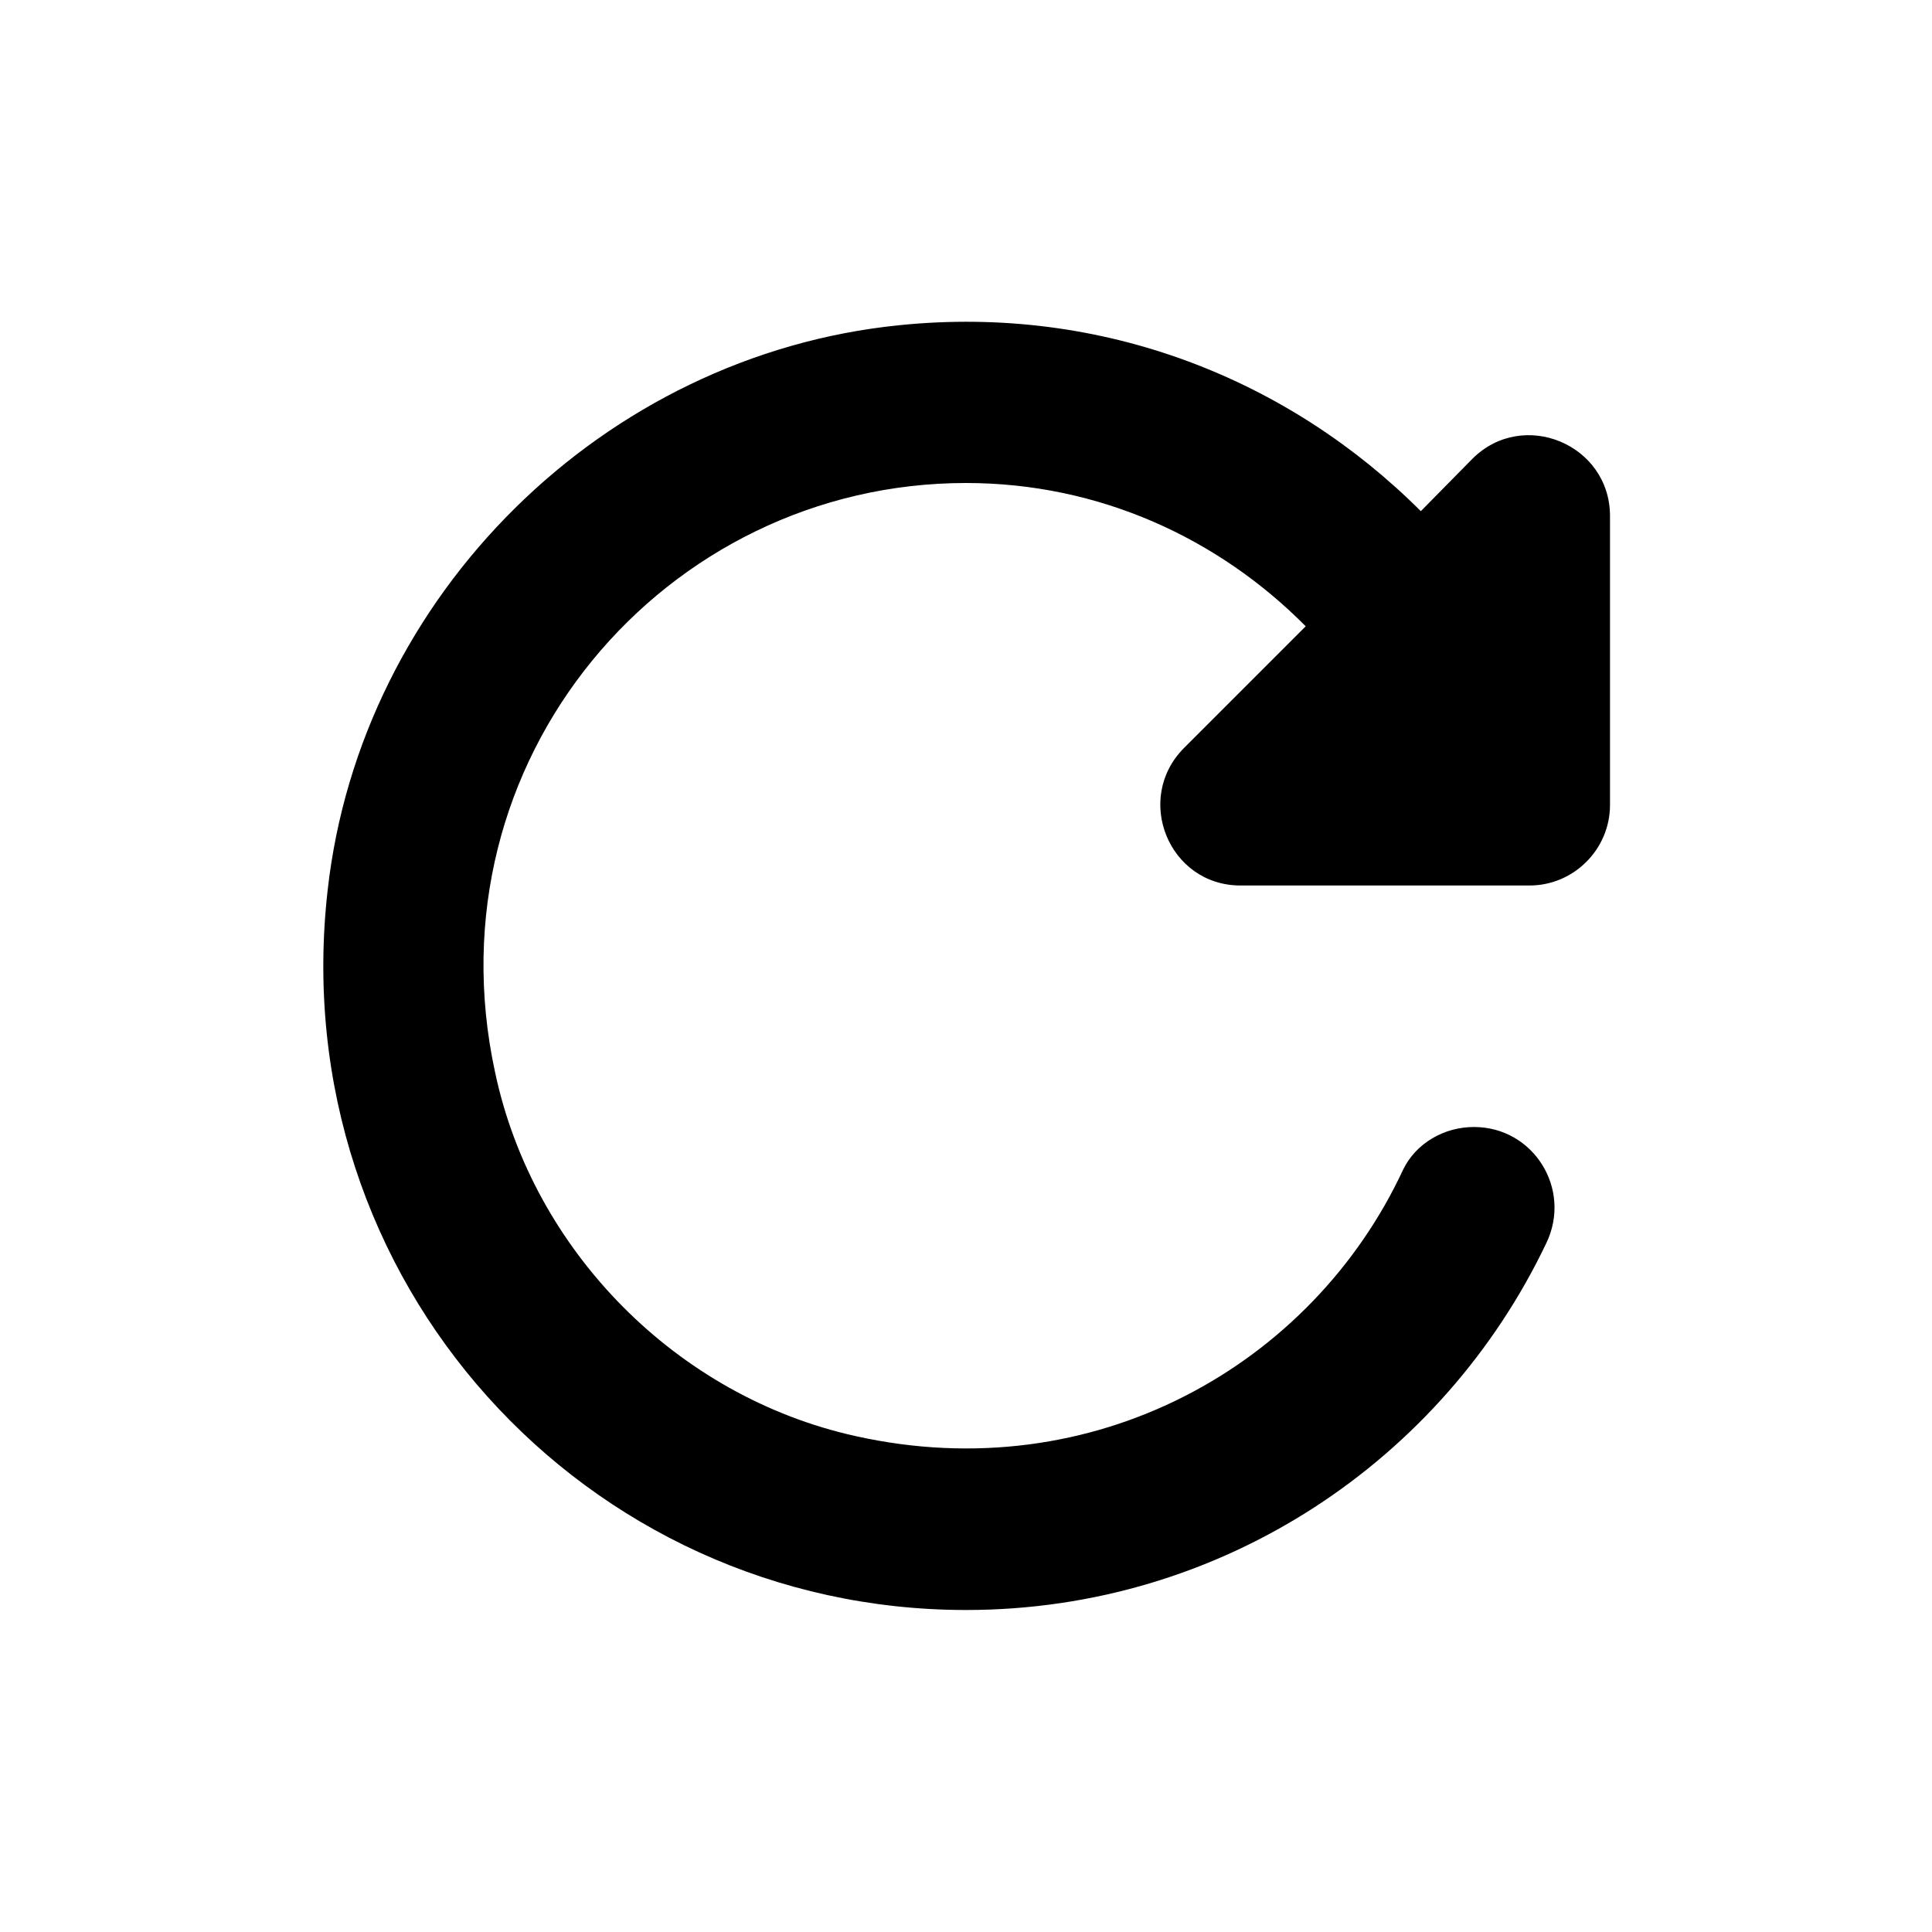
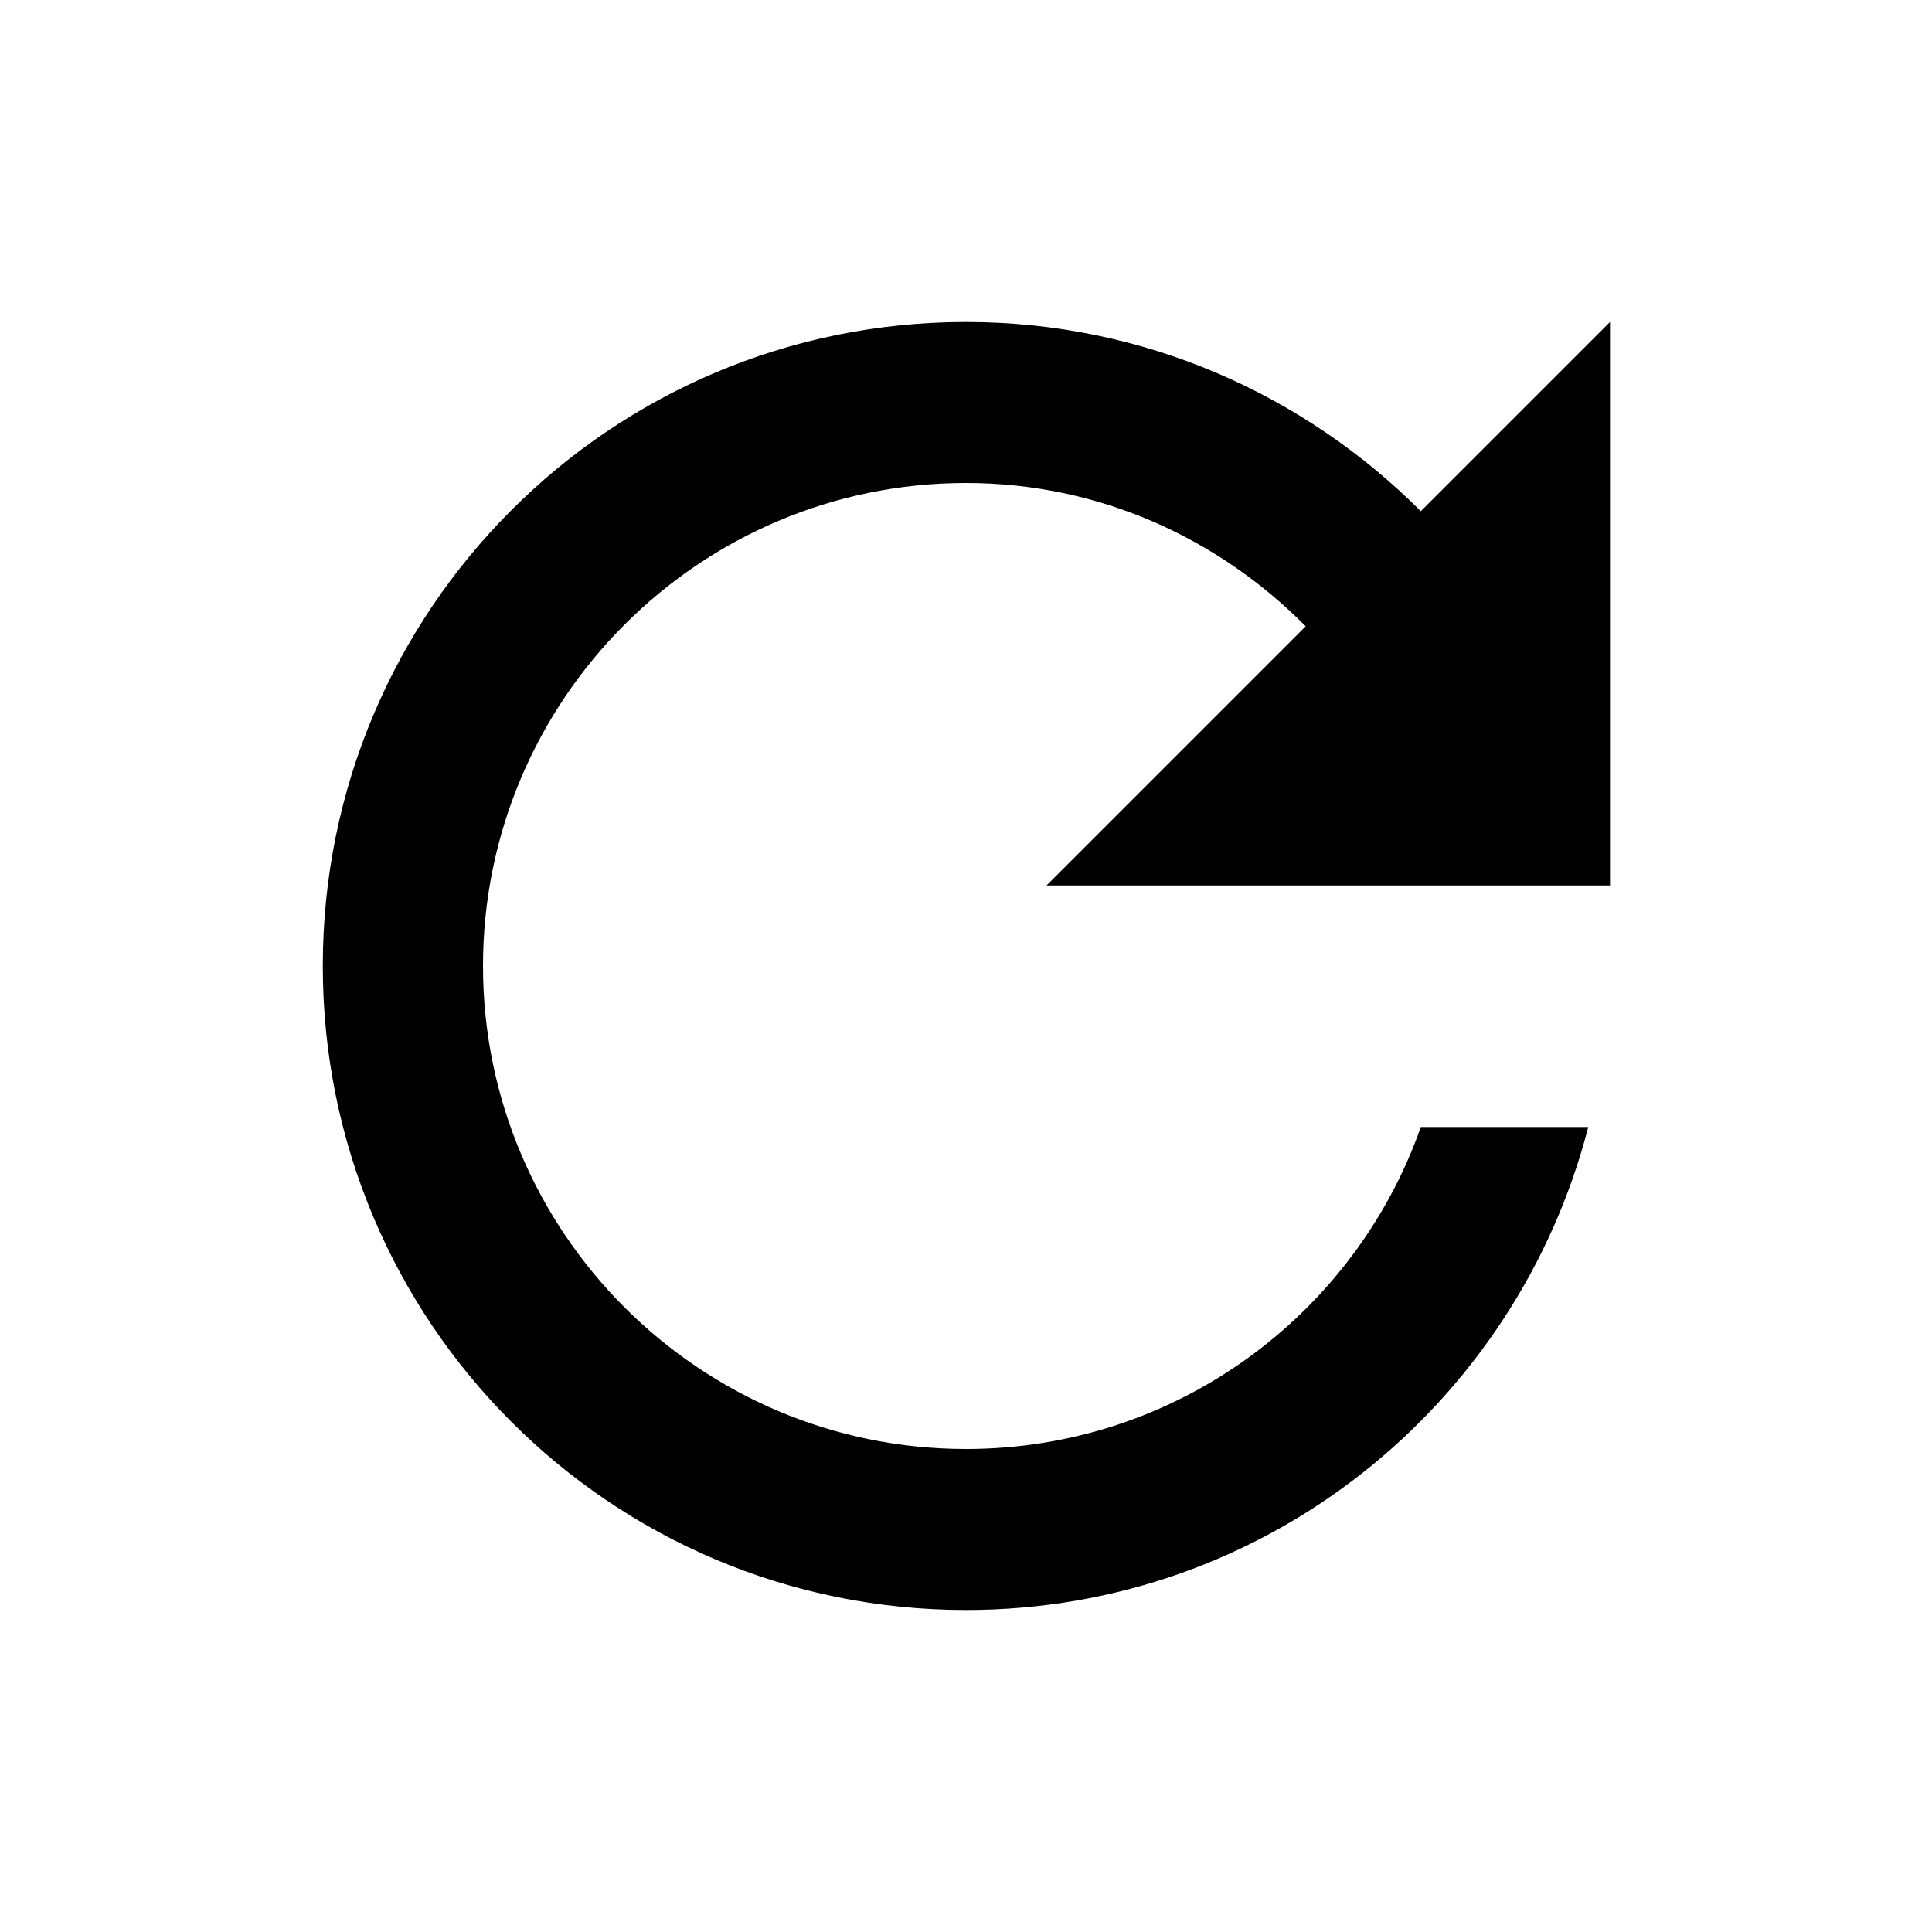
- <svg xmlns="http://www.w3.org/2000/svg" width="24" height="24" viewBox="0 0 24 24">
-   <path fill="none" d="M0 0h24v24H0V0z" />
-   <path d="M17.65 6.35c-1.63-1.63-3.94-2.57-6.48-2.31-3.67.37-6.69 3.35-7.1 7.02C3.52 15.91 7.27 20 12 20c3.19 0 5.93-1.87 7.21-4.56.32-.67-.16-1.44-.9-1.44-.37 0-.72.2-.88.53-1.13 2.43-3.84 3.97-6.8 3.31-2.22-.49-4.01-2.3-4.48-4.52C5.31 9.44 8.26 6 12 6c1.66 0 3.14.69 4.22 1.78l-1.51 1.51c-.63.63-.19 1.71.7 1.71H19c.55 0 1-.45 1-1V6.41c0-.89-1.08-1.34-1.71-.71l-.64.65z" />
+ <svg xmlns="http://www.w3.org/2000/svg" height="24" viewBox="0 0 24 24" width="24">
+   <path d="M0 0h24v24H0V0z" fill="none" />
+   <path d="M17.65 6.35C16.2 4.9 14.21 4 12 4c-4.42 0-7.99 3.58-7.99 8s3.57 8 7.99 8c3.73 0 6.84-2.55 7.73-6h-2.08c-.82 2.33-3.04 4-5.65 4-3.31 0-6-2.69-6-6s2.69-6 6-6c1.66 0 3.14.69 4.22 1.78L13 11h7V4l-2.35 2.35z" />
</svg>
